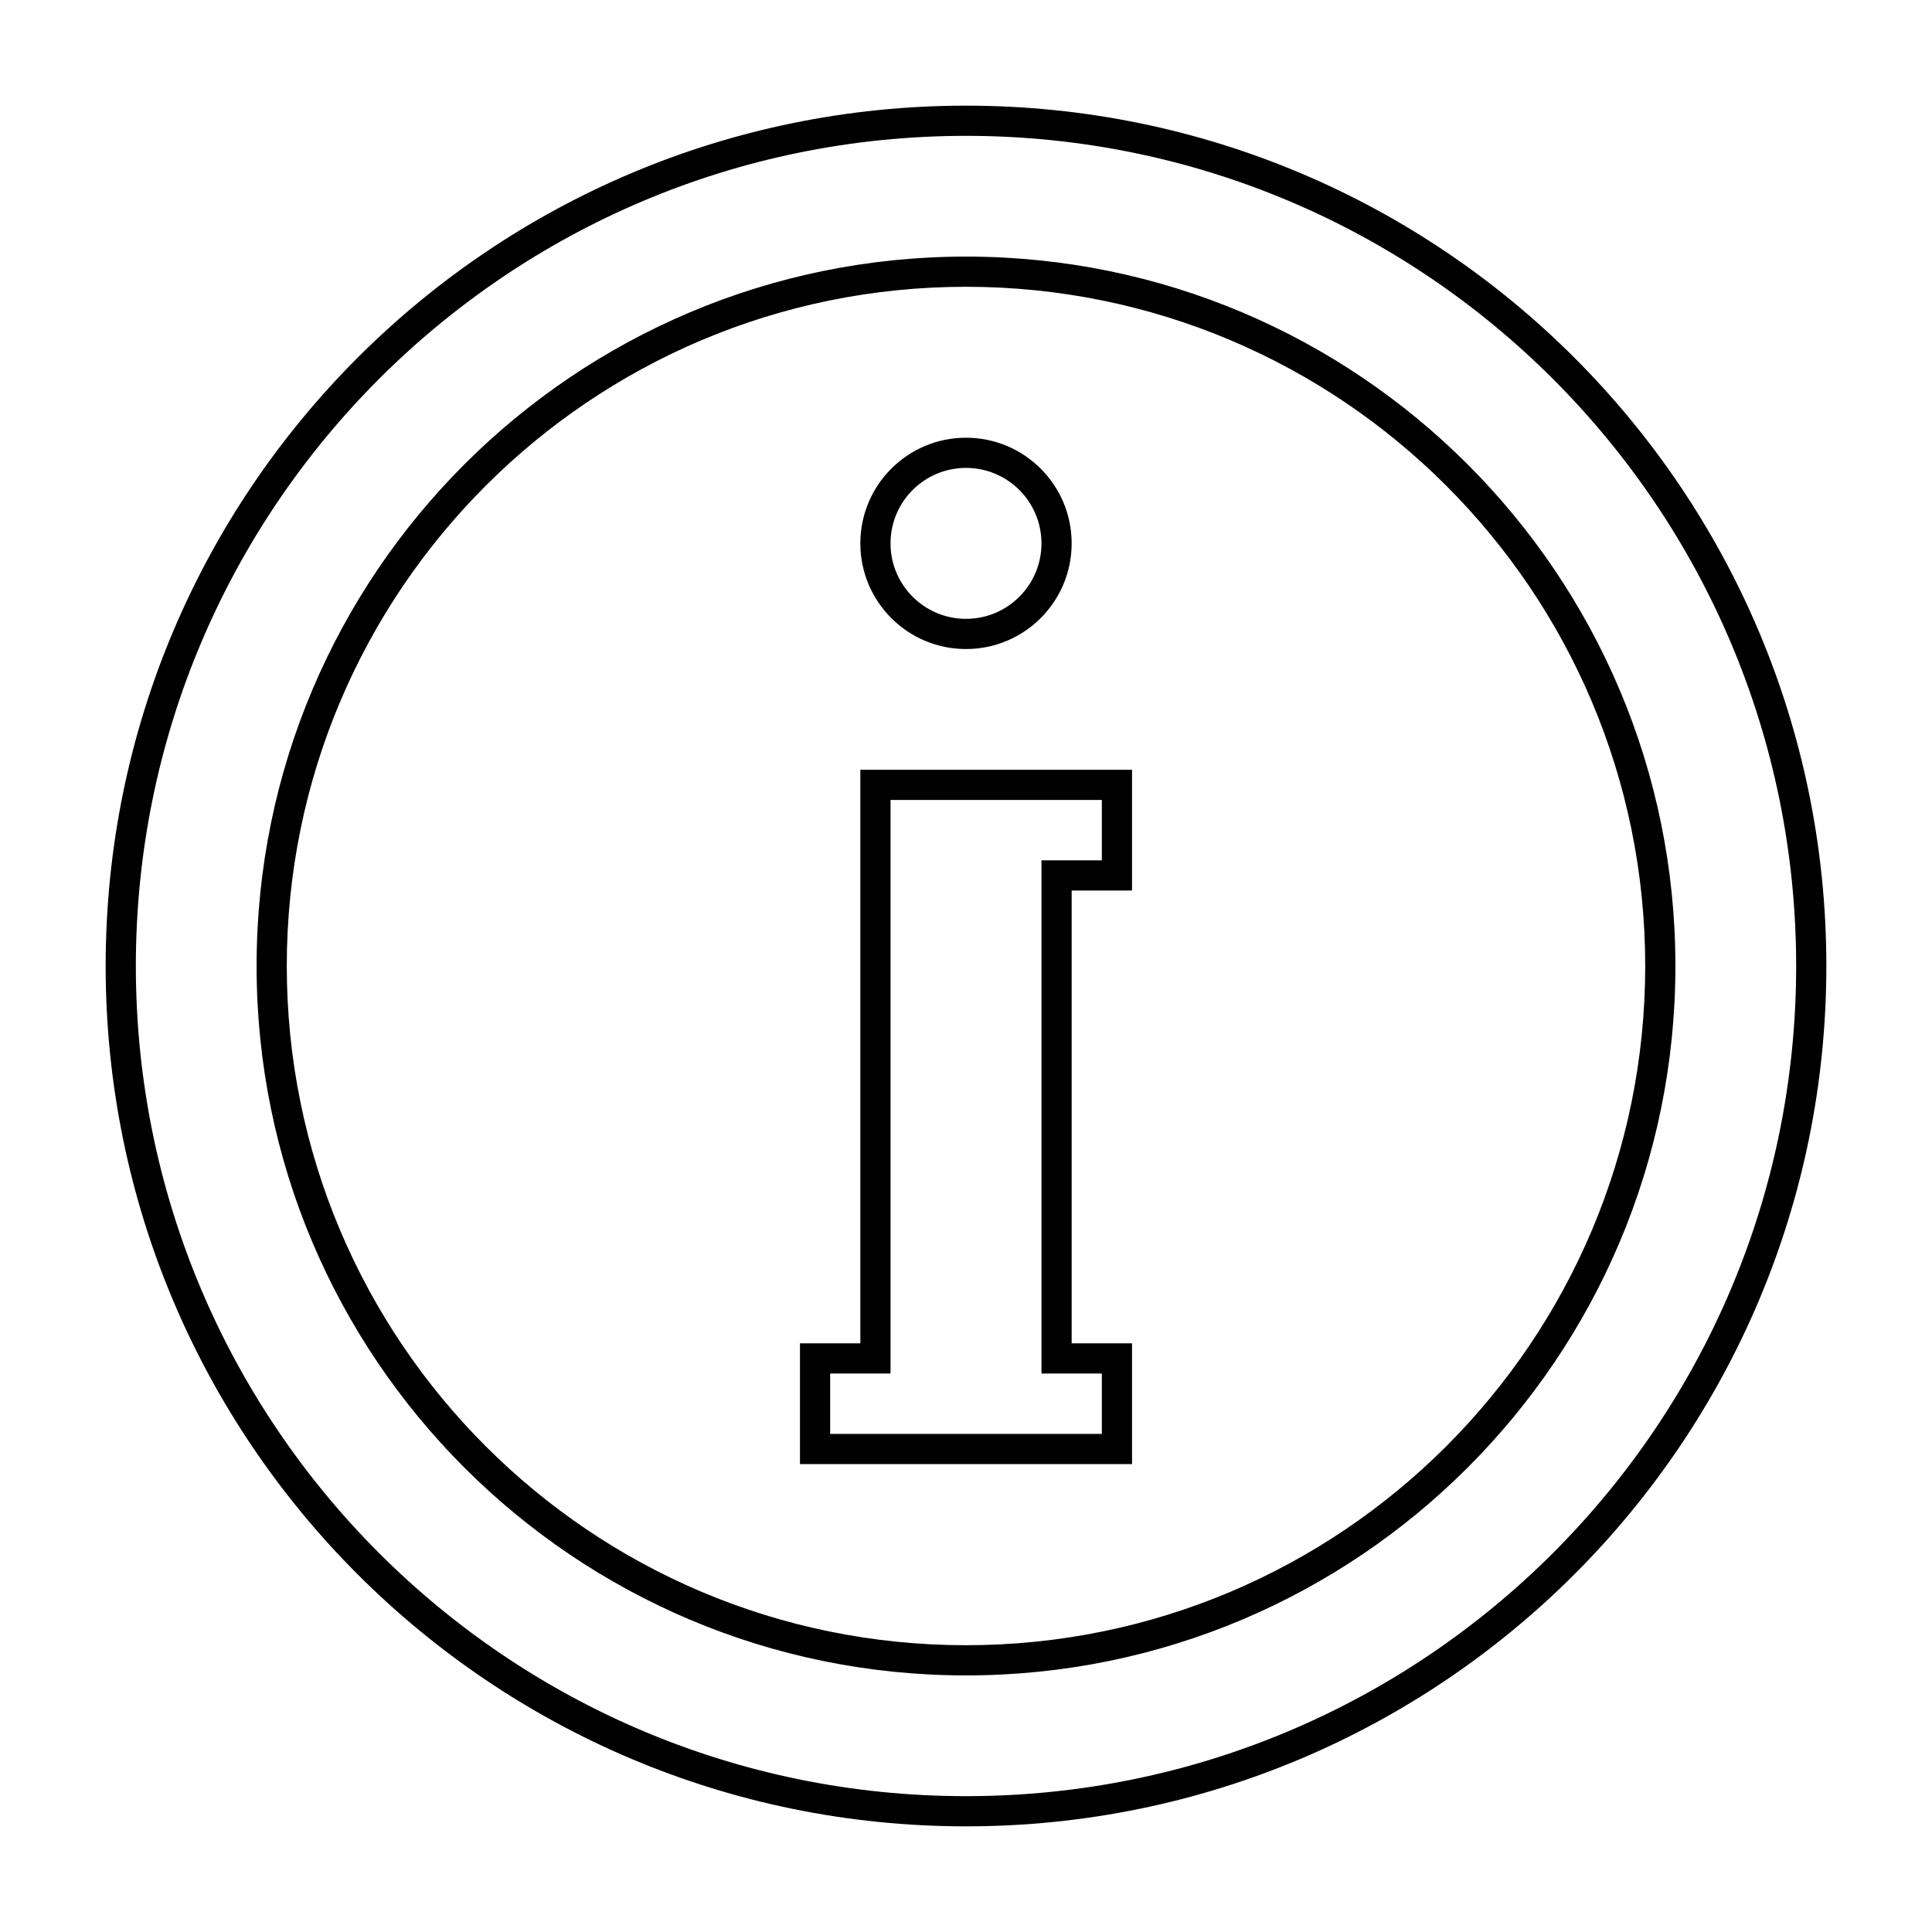
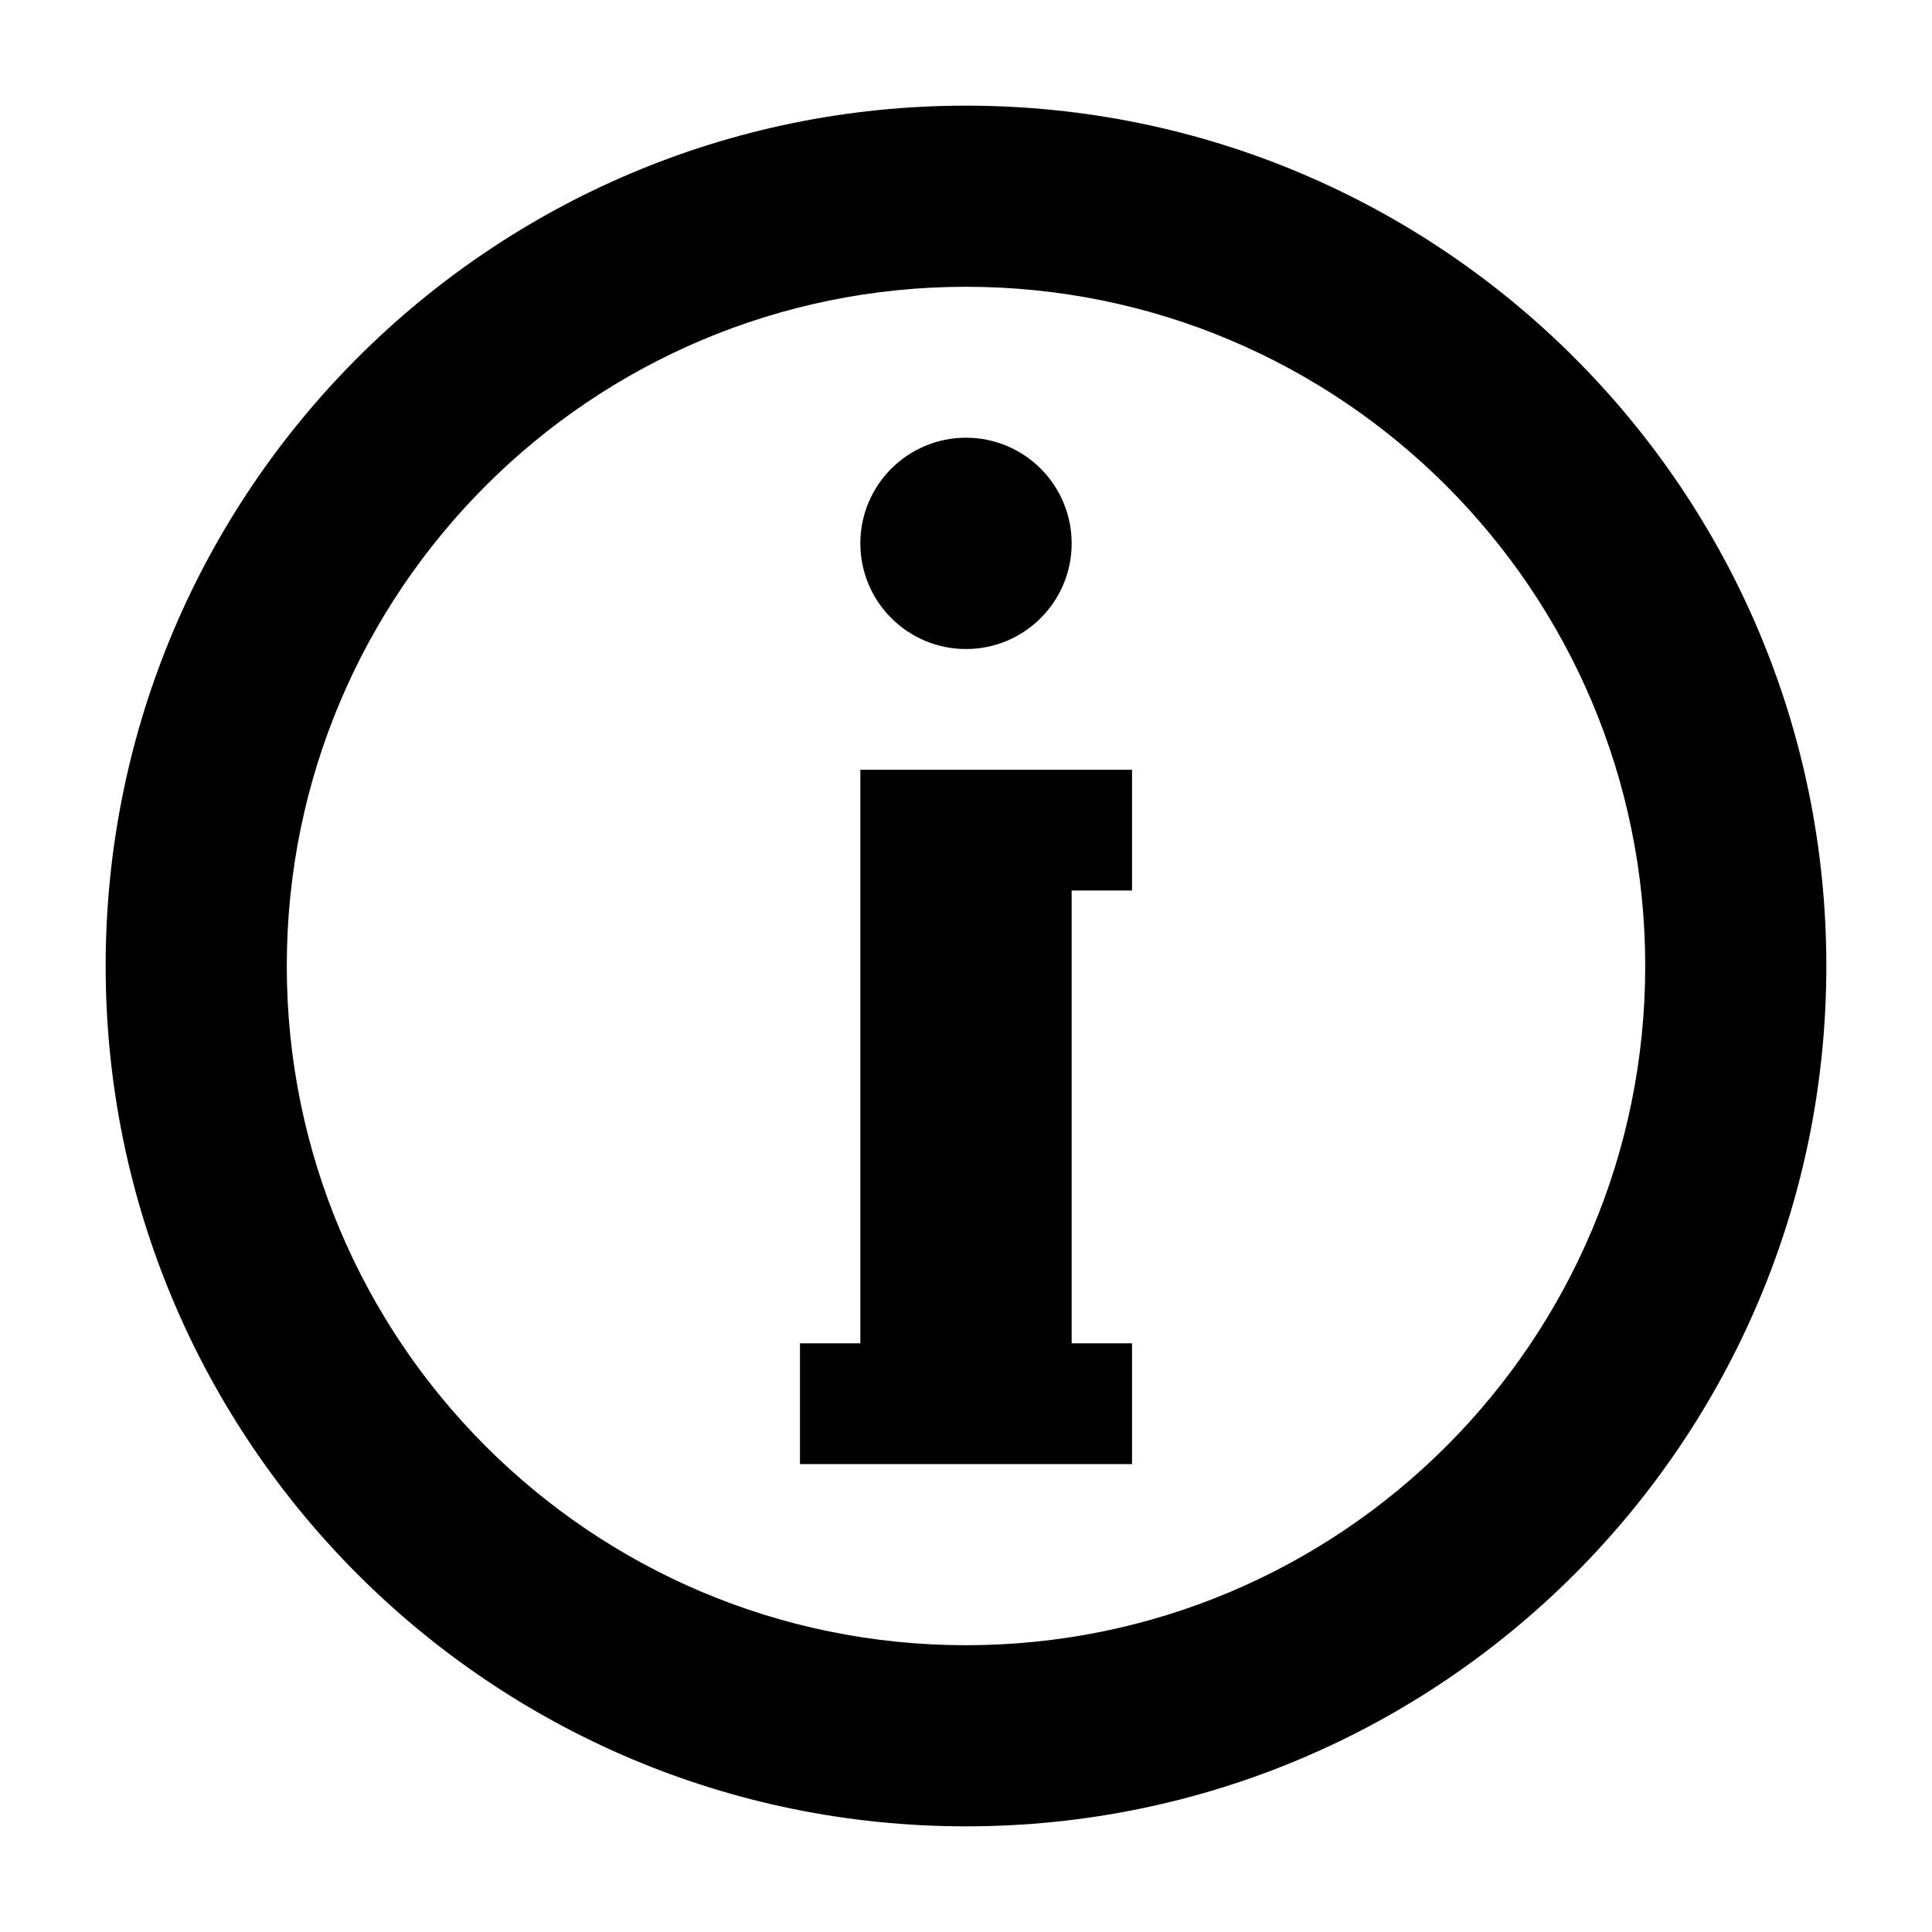
<svg xmlns="http://www.w3.org/2000/svg" viewBox="0 0 64 64">
-   <path d="M32 59.5c15.188 0 27.5-12.312 27.5-27.5S47.188 4.5 32 4.5 4.5 16.812 4.5 32 16.812 59.5 32 59.5zm0 1C16.26 60.5 3.5 47.74 3.5 32S16.26 3.5 32 3.5 60.5 16.26 60.5 32 47.74 60.5 32 60.5zm0-5C19.021 55.5 8.5 44.979 8.5 32S19.021 8.5 32 8.5 55.5 19.021 55.5 32 44.979 55.5 32 55.5zm0-1c12.426 0 22.5-10.074 22.5-22.5S44.426 9.5 32 9.5 9.5 19.574 9.5 32 19.574 54.5 32 54.5zm-2.5-9h-2v2h9v-2h-2v-17h2v-2h-7v19zm-1-20h9v4h-2v15h2v4h-11v-4h2v-19zm3.5-5a2.5 2.5 0 1 0 0-5 2.5 2.5 0 0 0 0 5zm0 1a3.5 3.5 0 1 1 0-7 3.5 3.5 0 0 1 0 7z" />
+   <path d="M32 60.5C16.26 60.5 3.5 47.74 3.5 32S16.26 3.5 32 3.5 60.5 16.26 60.5 32 47.74 60.5 32 60.5zm0-6c12.426 0 22.5-10.074 22.5-22.5S44.426 9.5 32 9.5 9.5 19.574 9.5 32 19.574 54.5 32 54.5zm-3.5-29h9v4h-2v15h2v4h-11v-4h2v-19zm3.5-4a3.5 3.5 0 1 1 0-7 3.5 3.5 0 0 1 0 7z" />
</svg>
